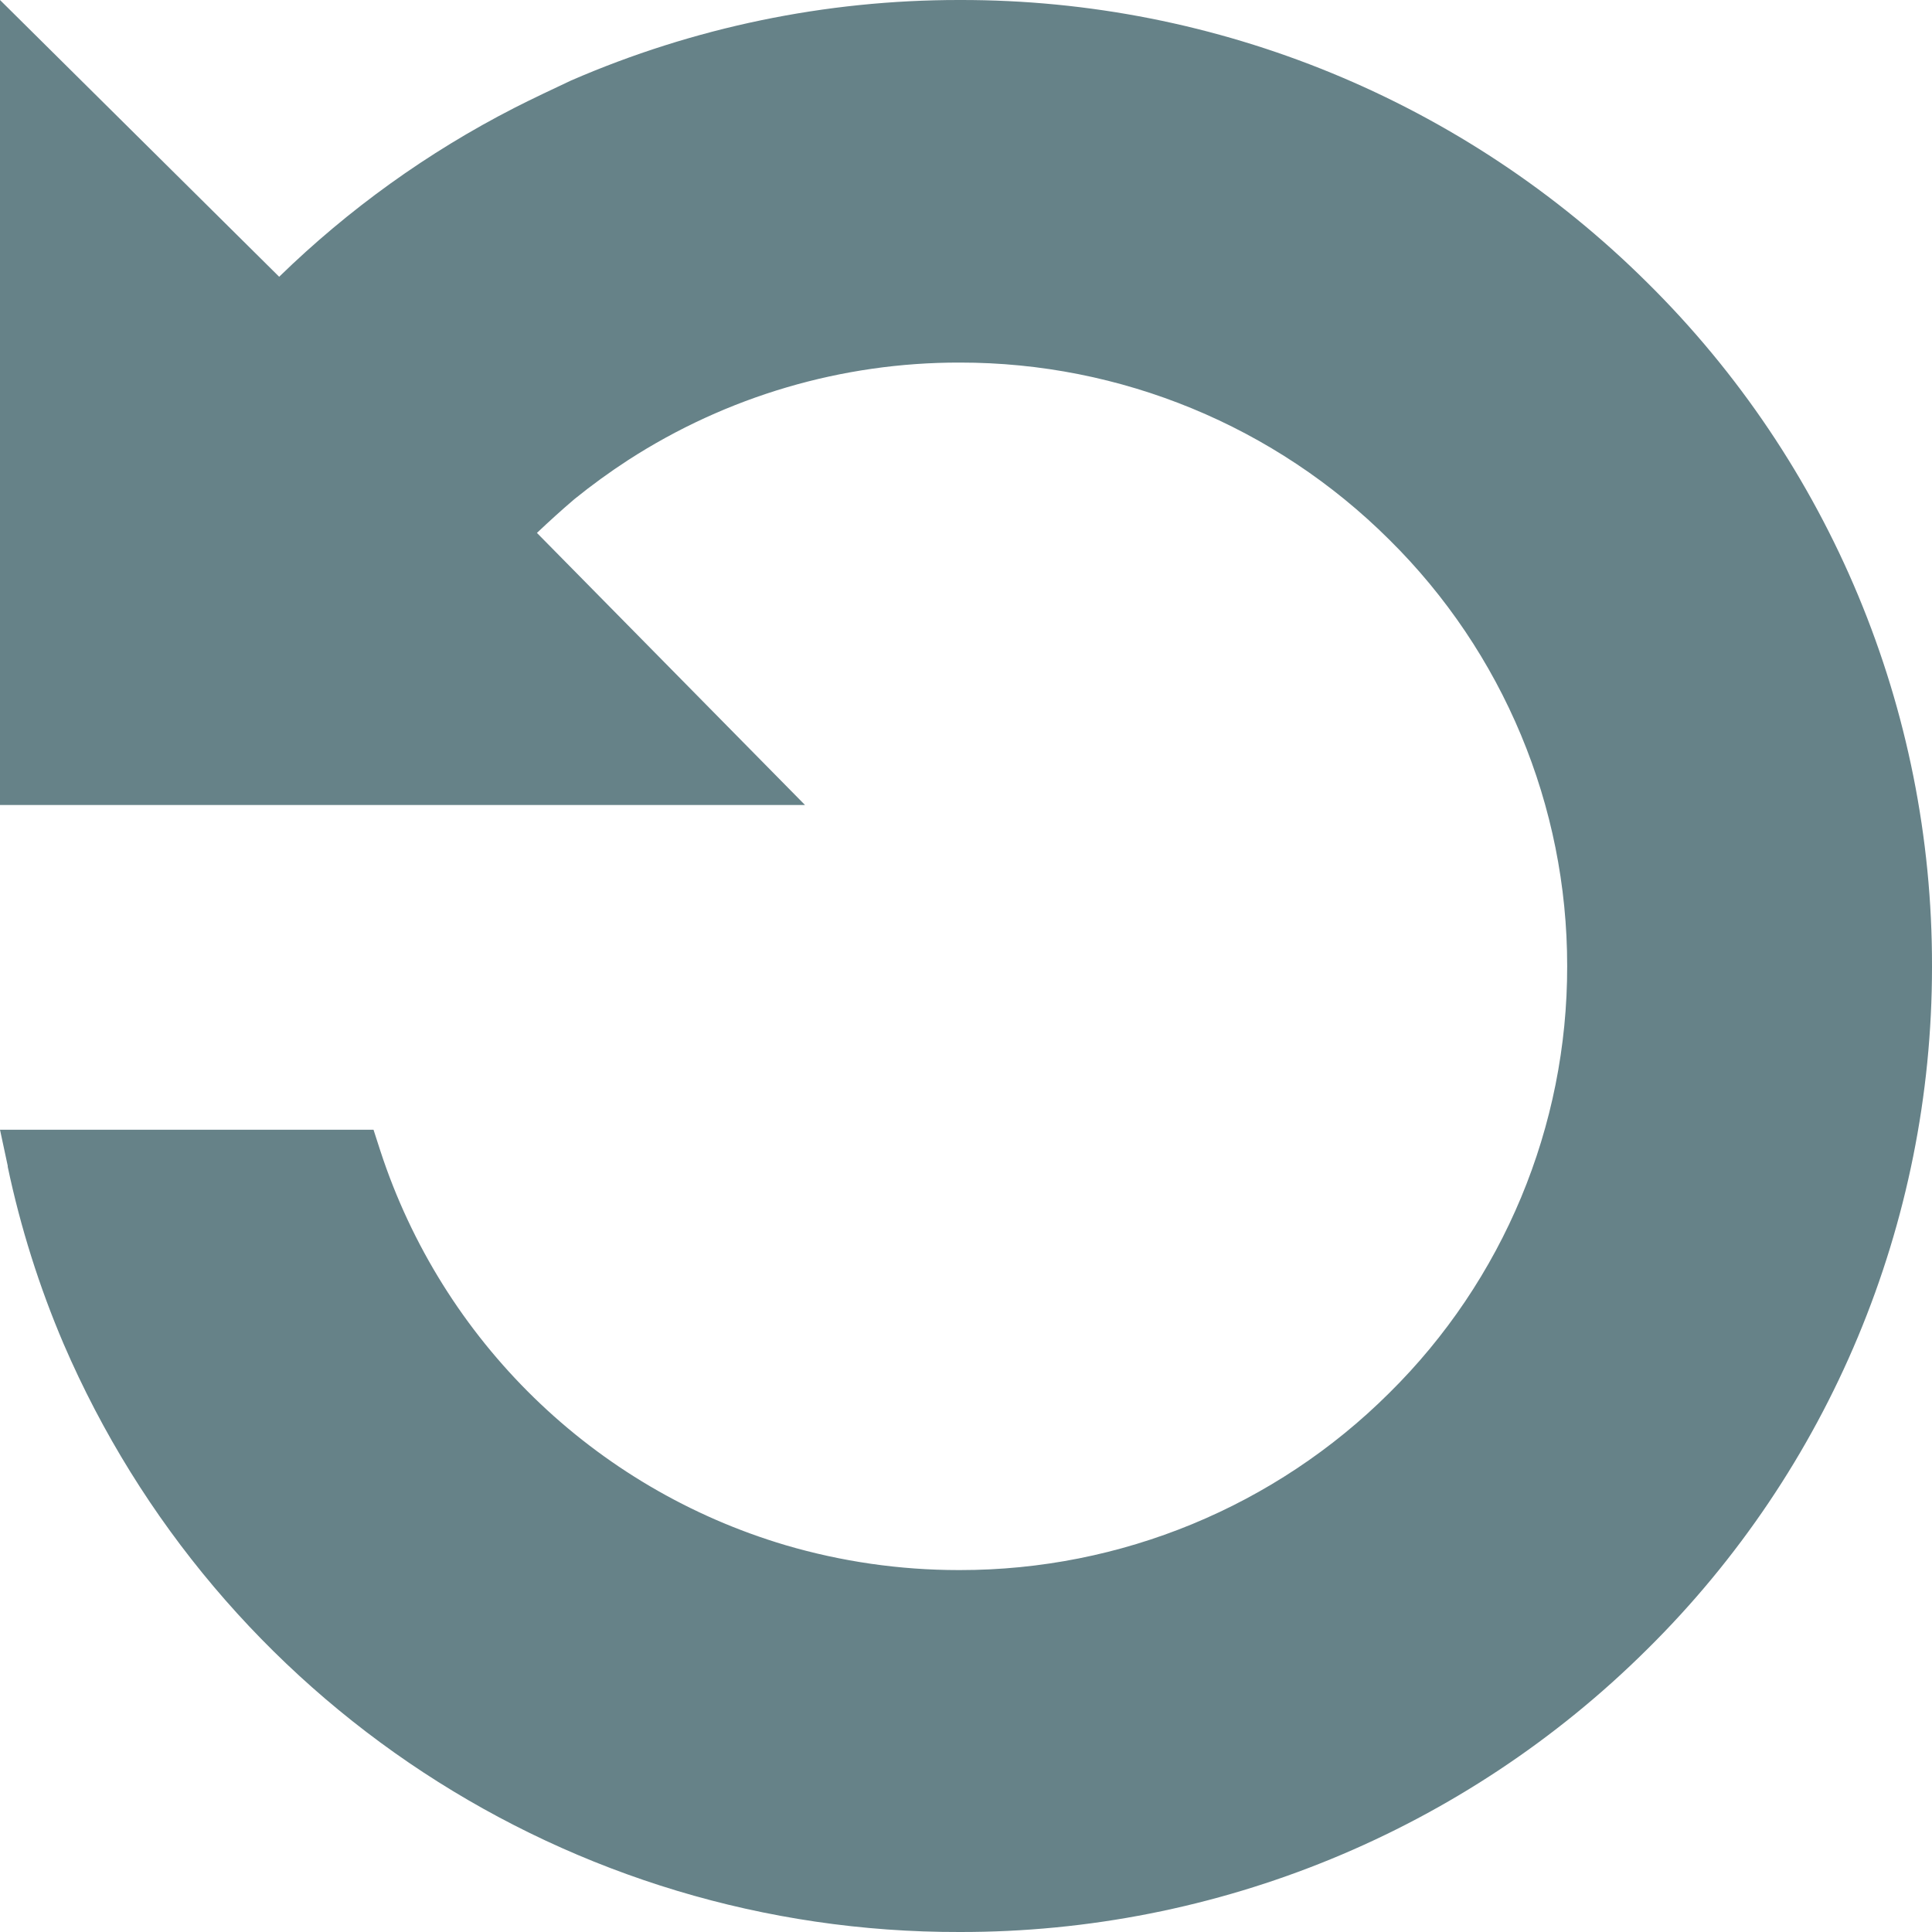
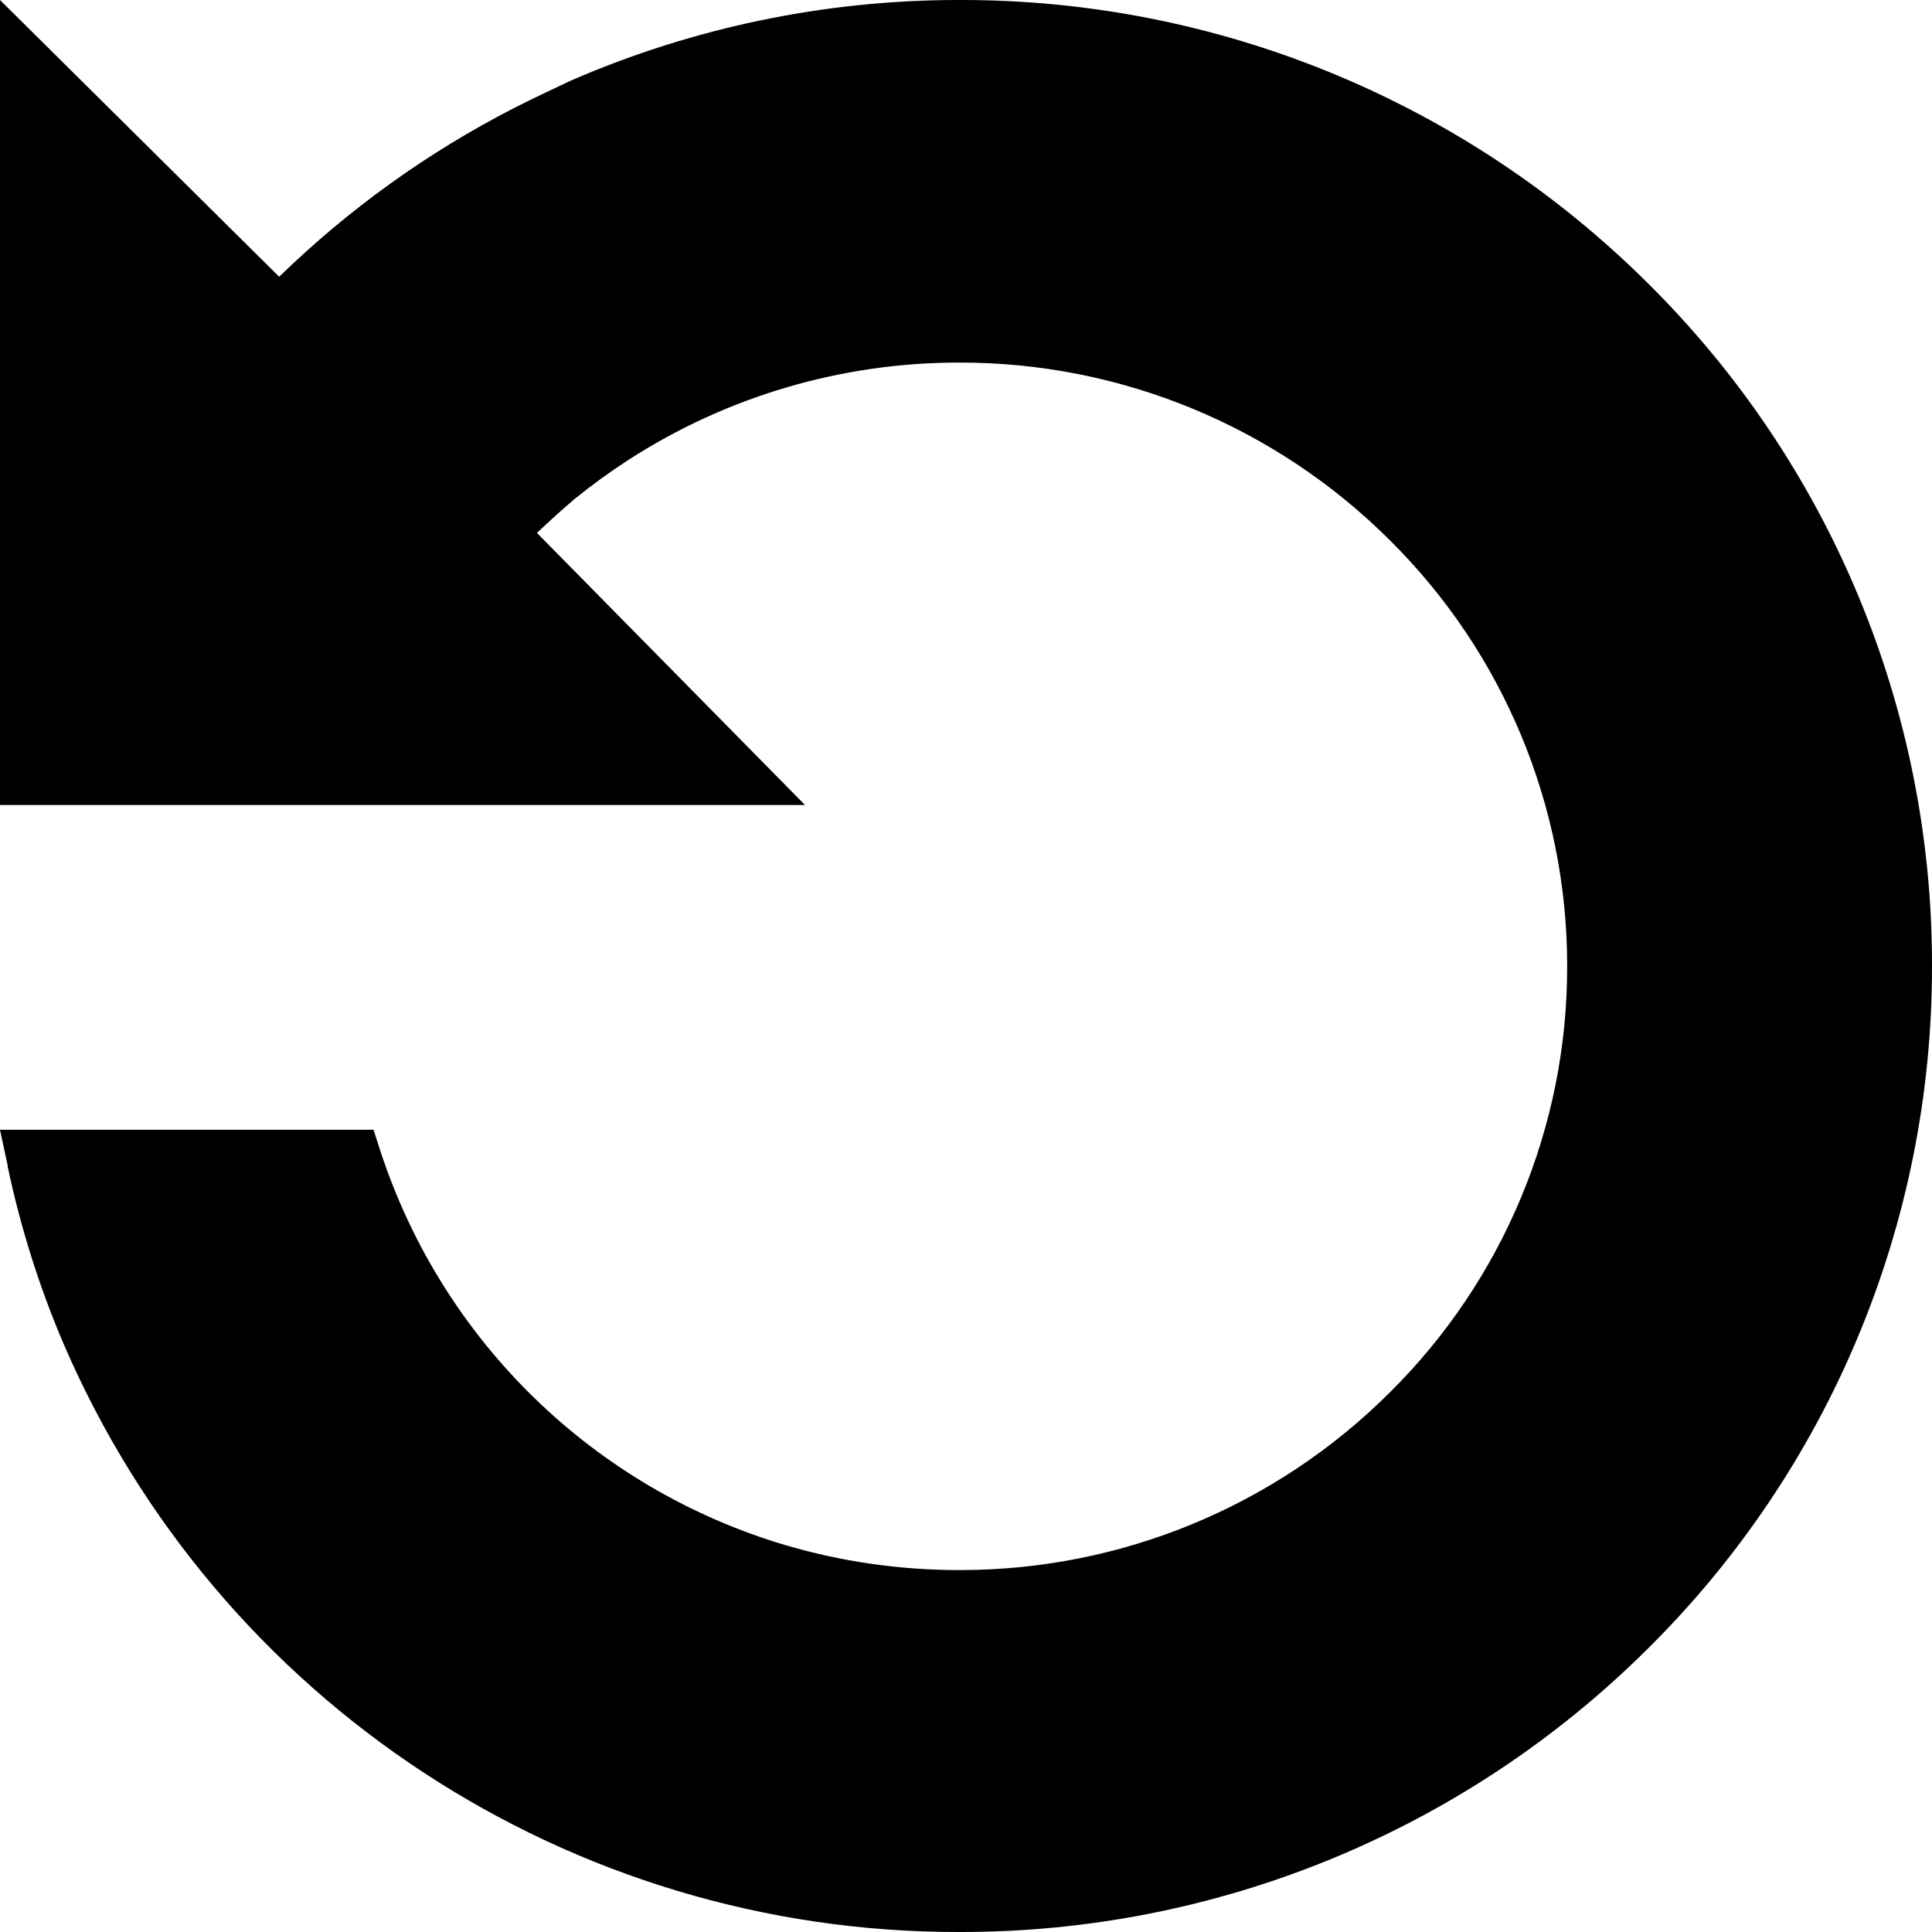
<svg xmlns="http://www.w3.org/2000/svg" width="12" height="12" viewBox="0 0 12 12">
-   <defs>
-     <style>
-       .cls-1 {
-         fill: #002e39;
-         fill-rule: evenodd;
-         opacity: 0.6;
-       }
-     </style>
-   </defs>
-   <path id="icon--reset-1.svg" class="cls-1" d="M12,6.007a5.955,5.955,0,0,1-1.769,4.237h0A6.045,6.045,0,0,1,5.961,12h0A6.045,6.045,0,0,1,.395,8.347h0a5.9,5.9,0,0,1-.347-1.1h0V7.241L0,7.017l2.32,0,0.042,0.13a3.777,3.777,0,0,0,2.516,2.45,3.814,3.814,0,0,0,1.075.155H5.962a3.776,3.776,0,0,0,2.667-1.1A3.718,3.718,0,0,0,9.734,6h0V6h0A3.719,3.719,0,0,0,8.629,3.352a3.775,3.775,0,0,0-2.668-1.1h0a3.781,3.781,0,0,0-2.06.606,3.958,3.958,0,0,0-.333.242C3.487,3.169,3.41,3.239,3.335,3.31L5,5H0V0L1.734,1.719A6.042,6.042,0,0,1,3.193.671C3.309,0.612,3.428.556,3.547,0.5a6.046,6.046,0,0,1,2.411-.5H5.964a6.04,6.04,0,0,1,4.267,1.755A5.954,5.954,0,0,1,12,6h0v0h0Z" />
+   <path fill-rule="evenodd" d="M12,6.007a5.955,5.955,0,0,1-1.769,4.237h0A6.045,6.045,0,0,1,5.961,12h0A6.045,6.045,0,0,1,.395,8.347h0a5.9,5.9,0,0,1-.347-1.1h0V7.241L0,7.017l2.32,0,0.042,0.13a3.777,3.777,0,0,0,2.516,2.45,3.814,3.814,0,0,0,1.075.155H5.962a3.776,3.776,0,0,0,2.667-1.1A3.718,3.718,0,0,0,9.734,6h0V6h0A3.719,3.719,0,0,0,8.629,3.352a3.775,3.775,0,0,0-2.668-1.1h0a3.781,3.781,0,0,0-2.06.606,3.958,3.958,0,0,0-.333.242C3.487,3.169,3.41,3.239,3.335,3.31L5,5H0V0L1.734,1.719A6.042,6.042,0,0,1,3.193.671C3.309,0.612,3.428.556,3.547,0.5a6.046,6.046,0,0,1,2.411-.5H5.964a6.04,6.04,0,0,1,4.267,1.755A5.954,5.954,0,0,1,12,6h0v0h0Z" />
</svg>
